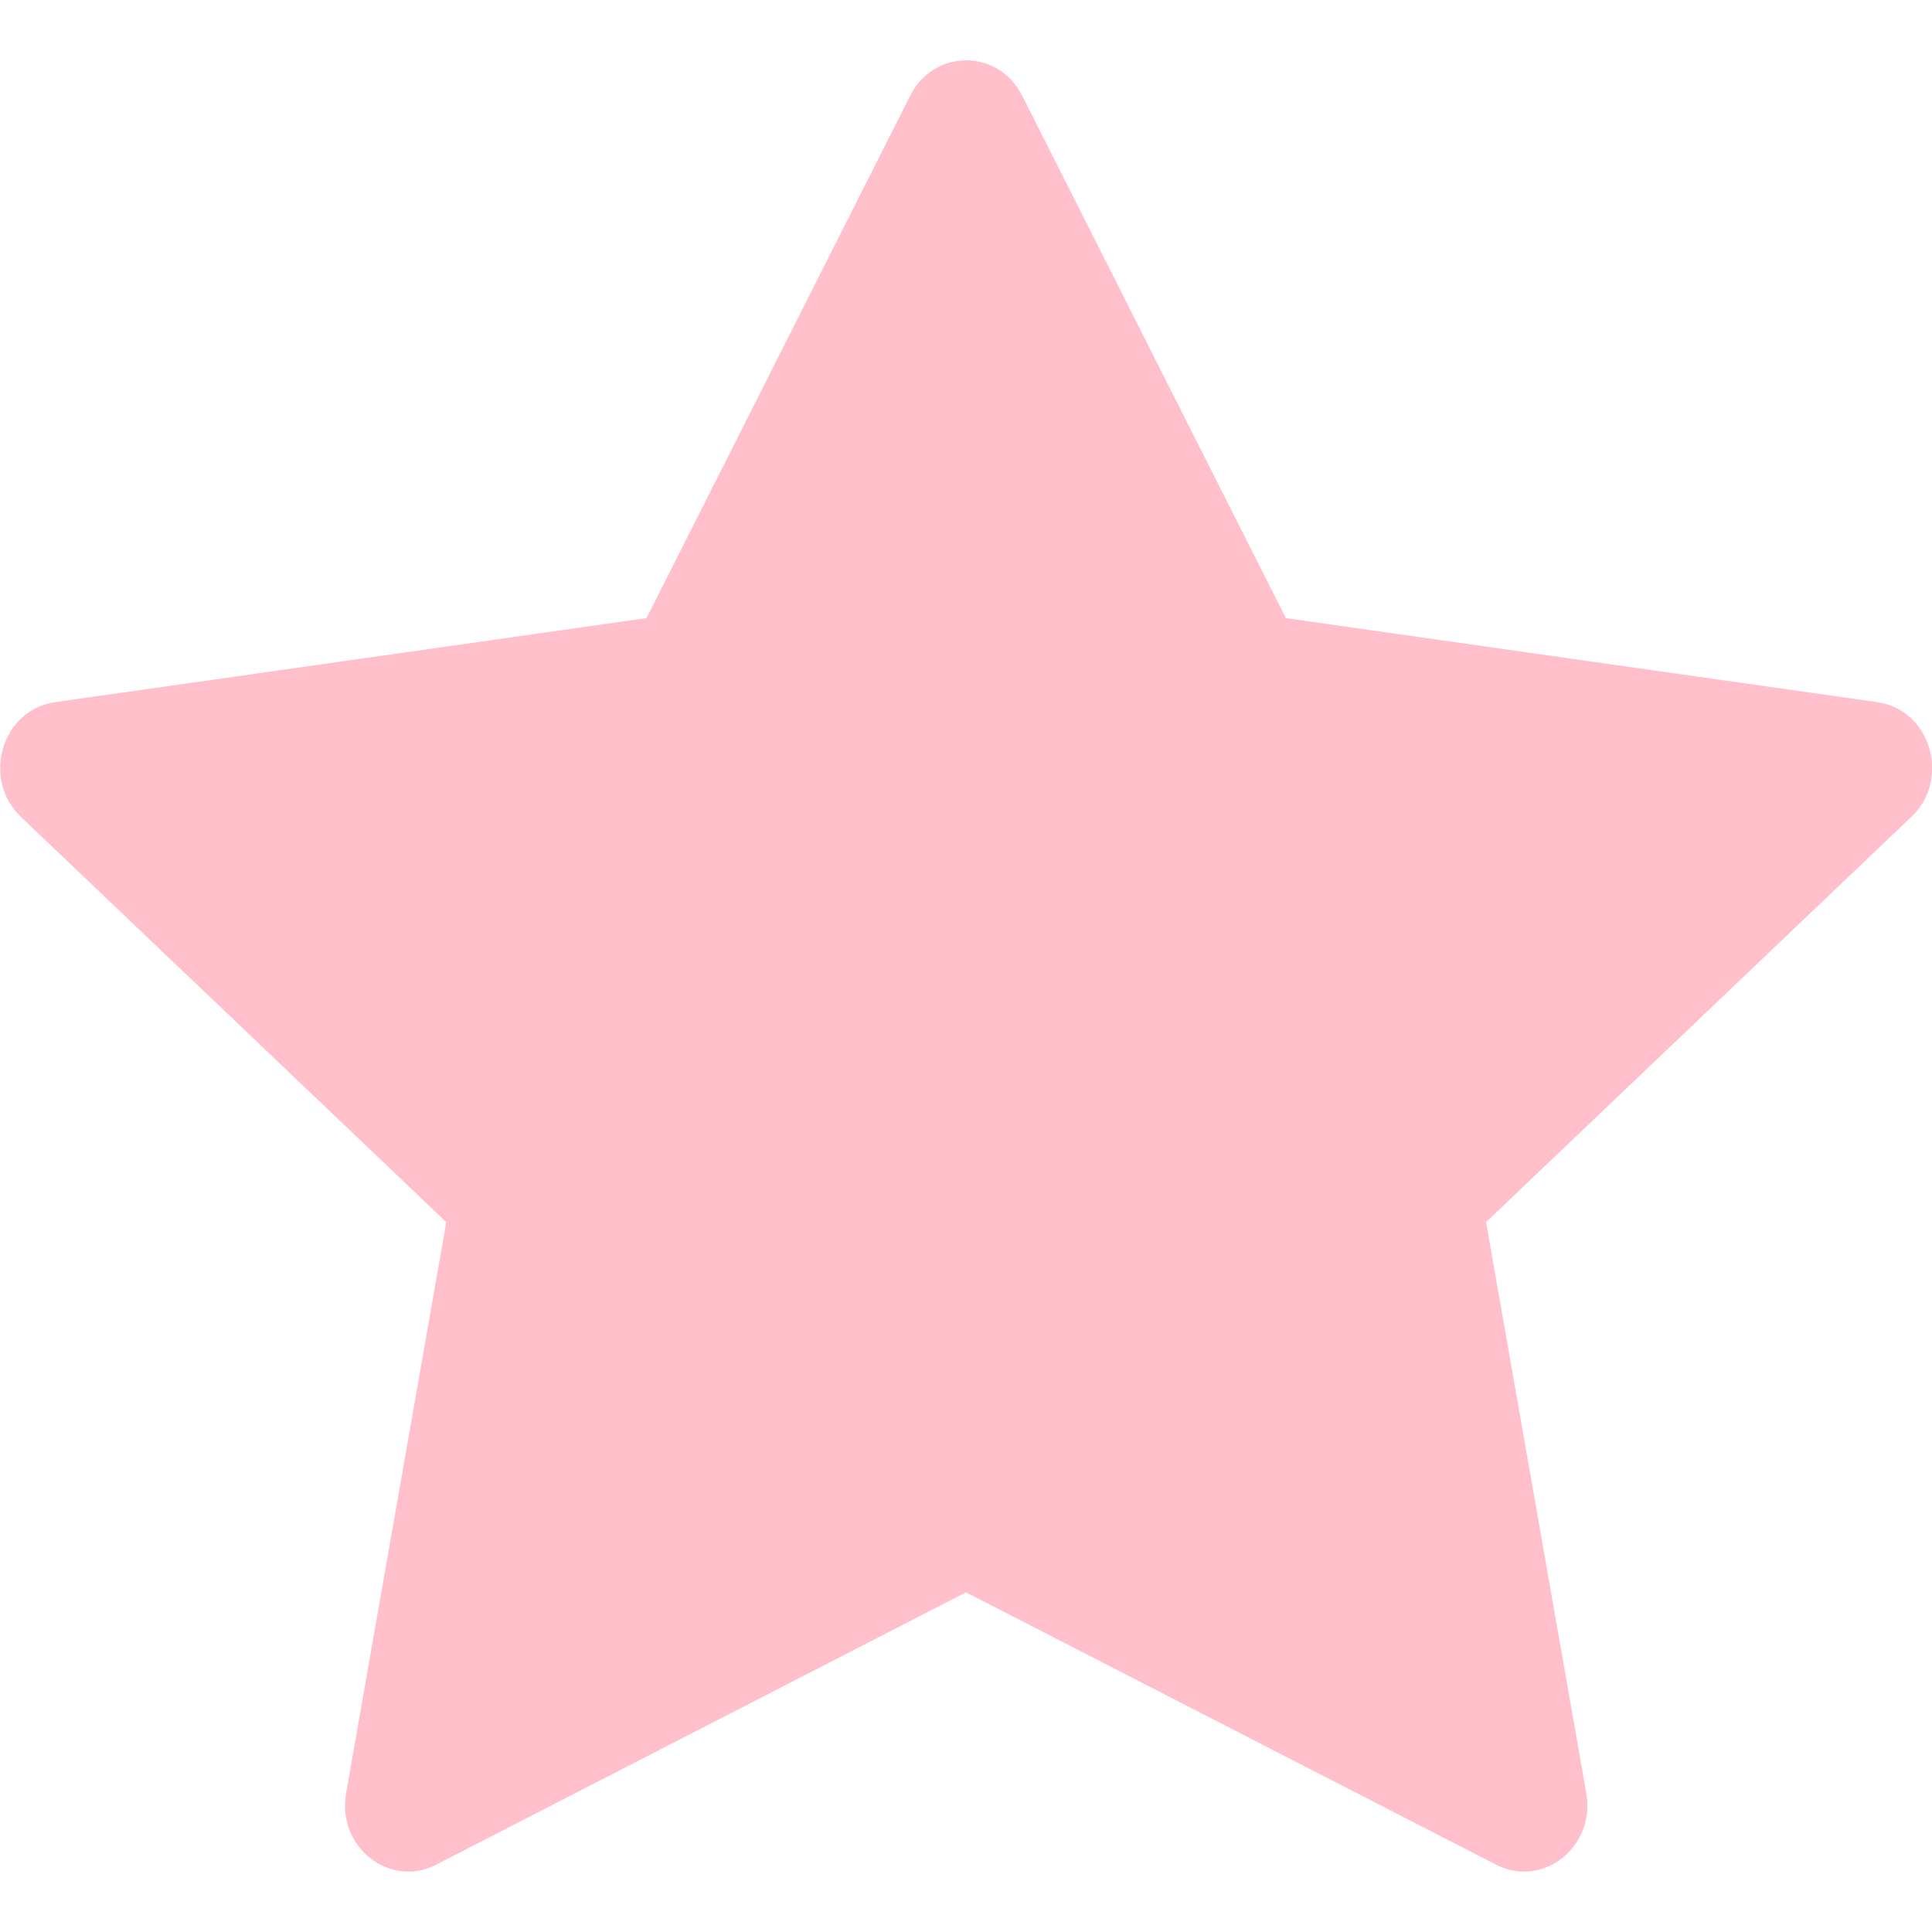
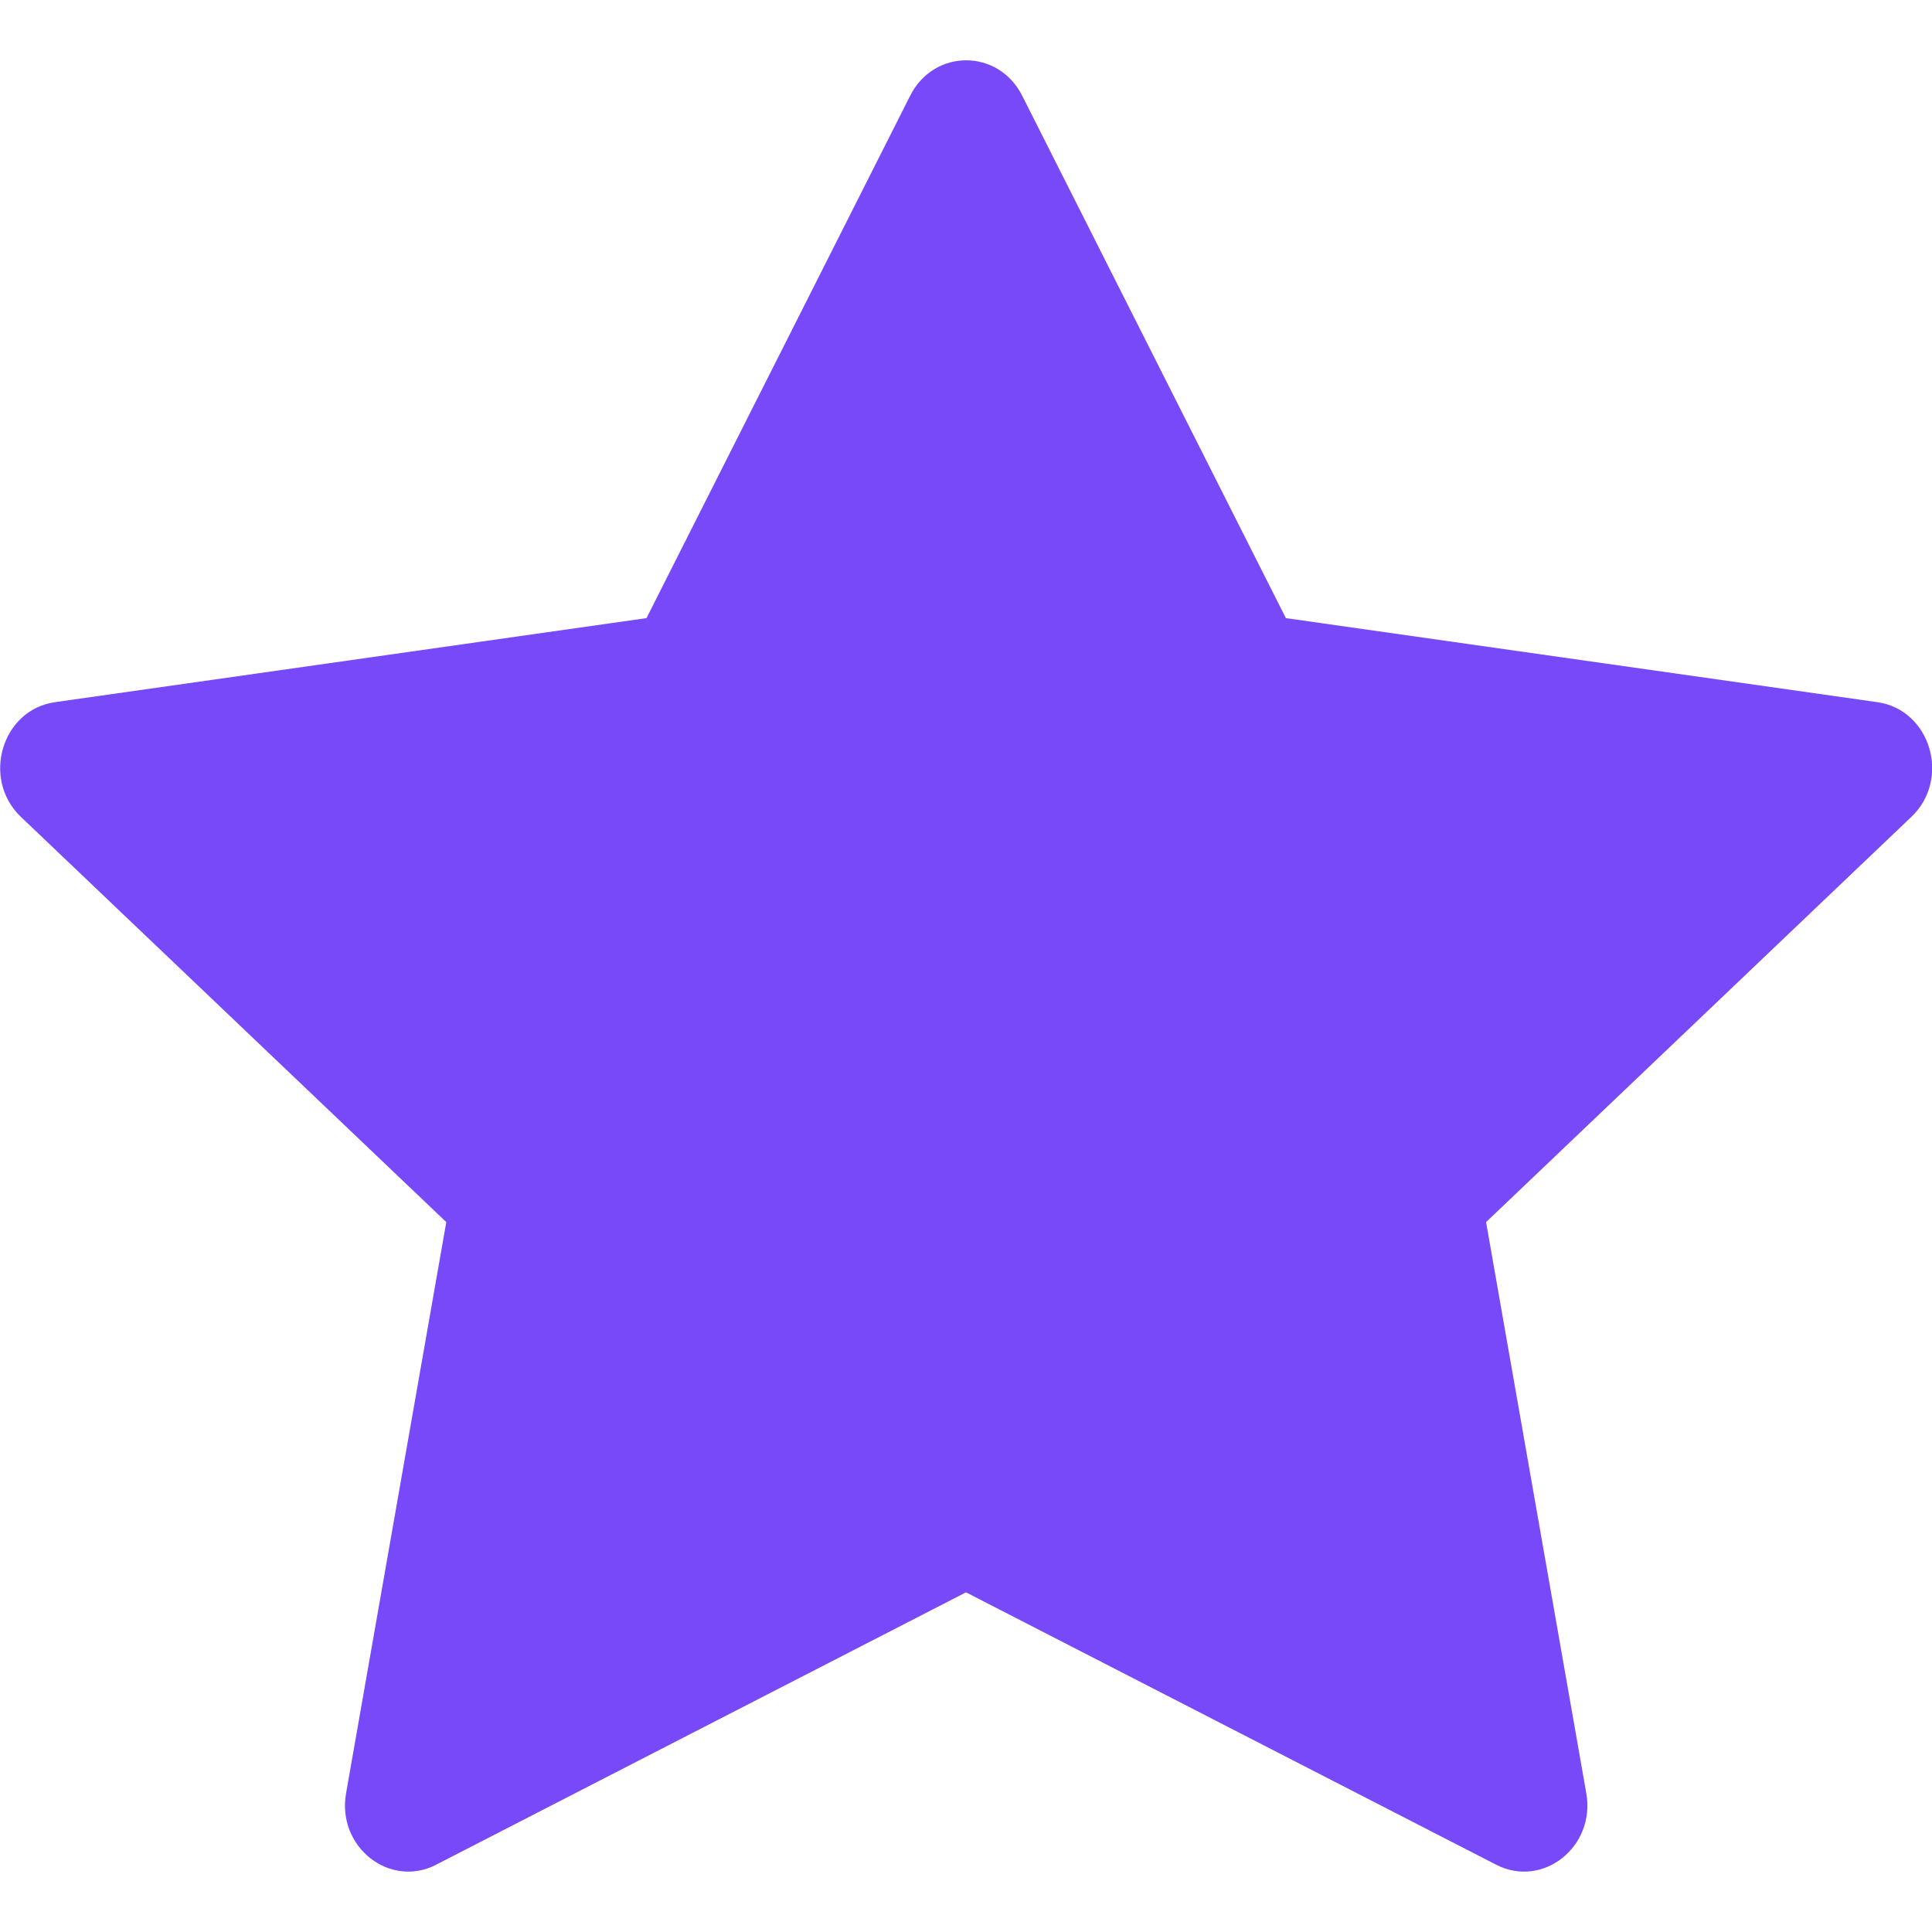
- <svg xmlns="http://www.w3.org/2000/svg" width="16" height="16" fill="pink" class="bi bi-star-fill" viewBox="0 0 16 16">
+ <svg xmlns="http://www.w3.org/2000/svg" width="16" height="16" fill="#7749f8" class="bi bi-star-fill" viewBox="0 0 16 16">
  <path d="M3.612 15.443c-.386.198-.824-.149-.746-.592l.83-4.73L.173 6.765c-.329-.314-.158-.888.283-.95l4.898-.696L7.538.792c.197-.39.73-.39.927 0l2.184 4.327 4.898.696c.441.062.612.636.282.95l-3.522 3.356.83 4.73c.078.443-.36.79-.746.592L8 13.187l-4.389 2.256z" />
</svg>
